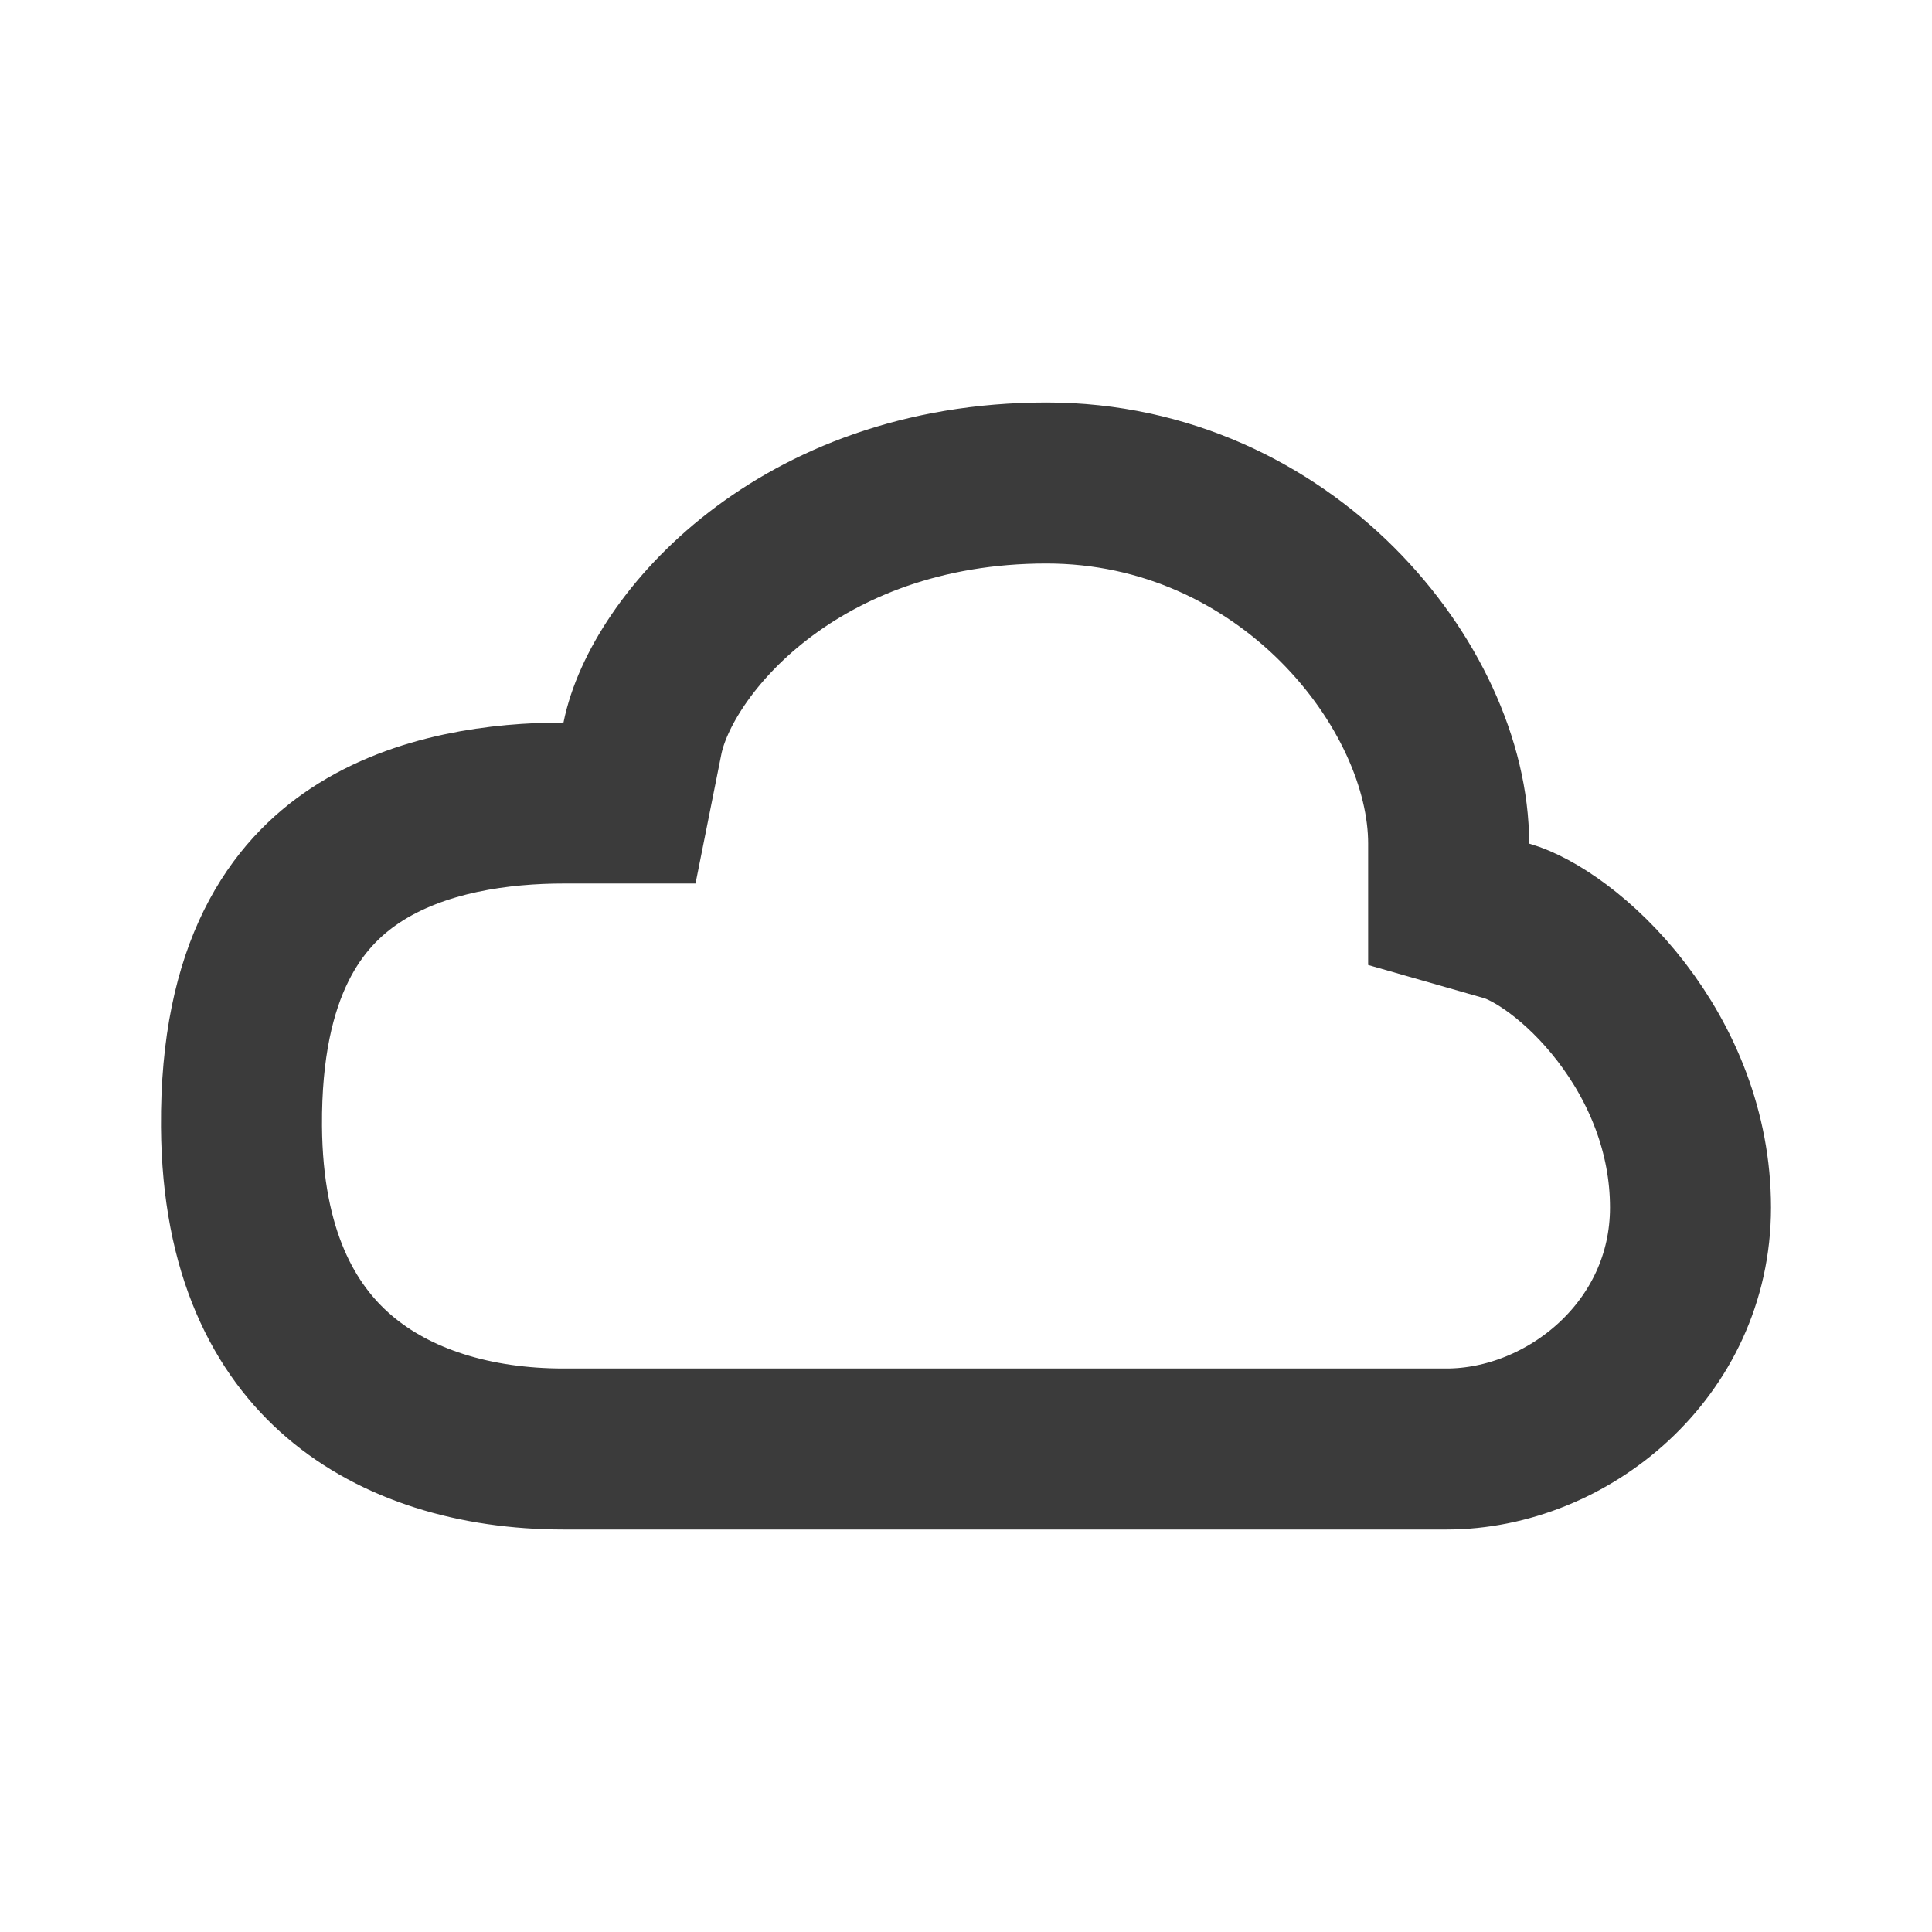
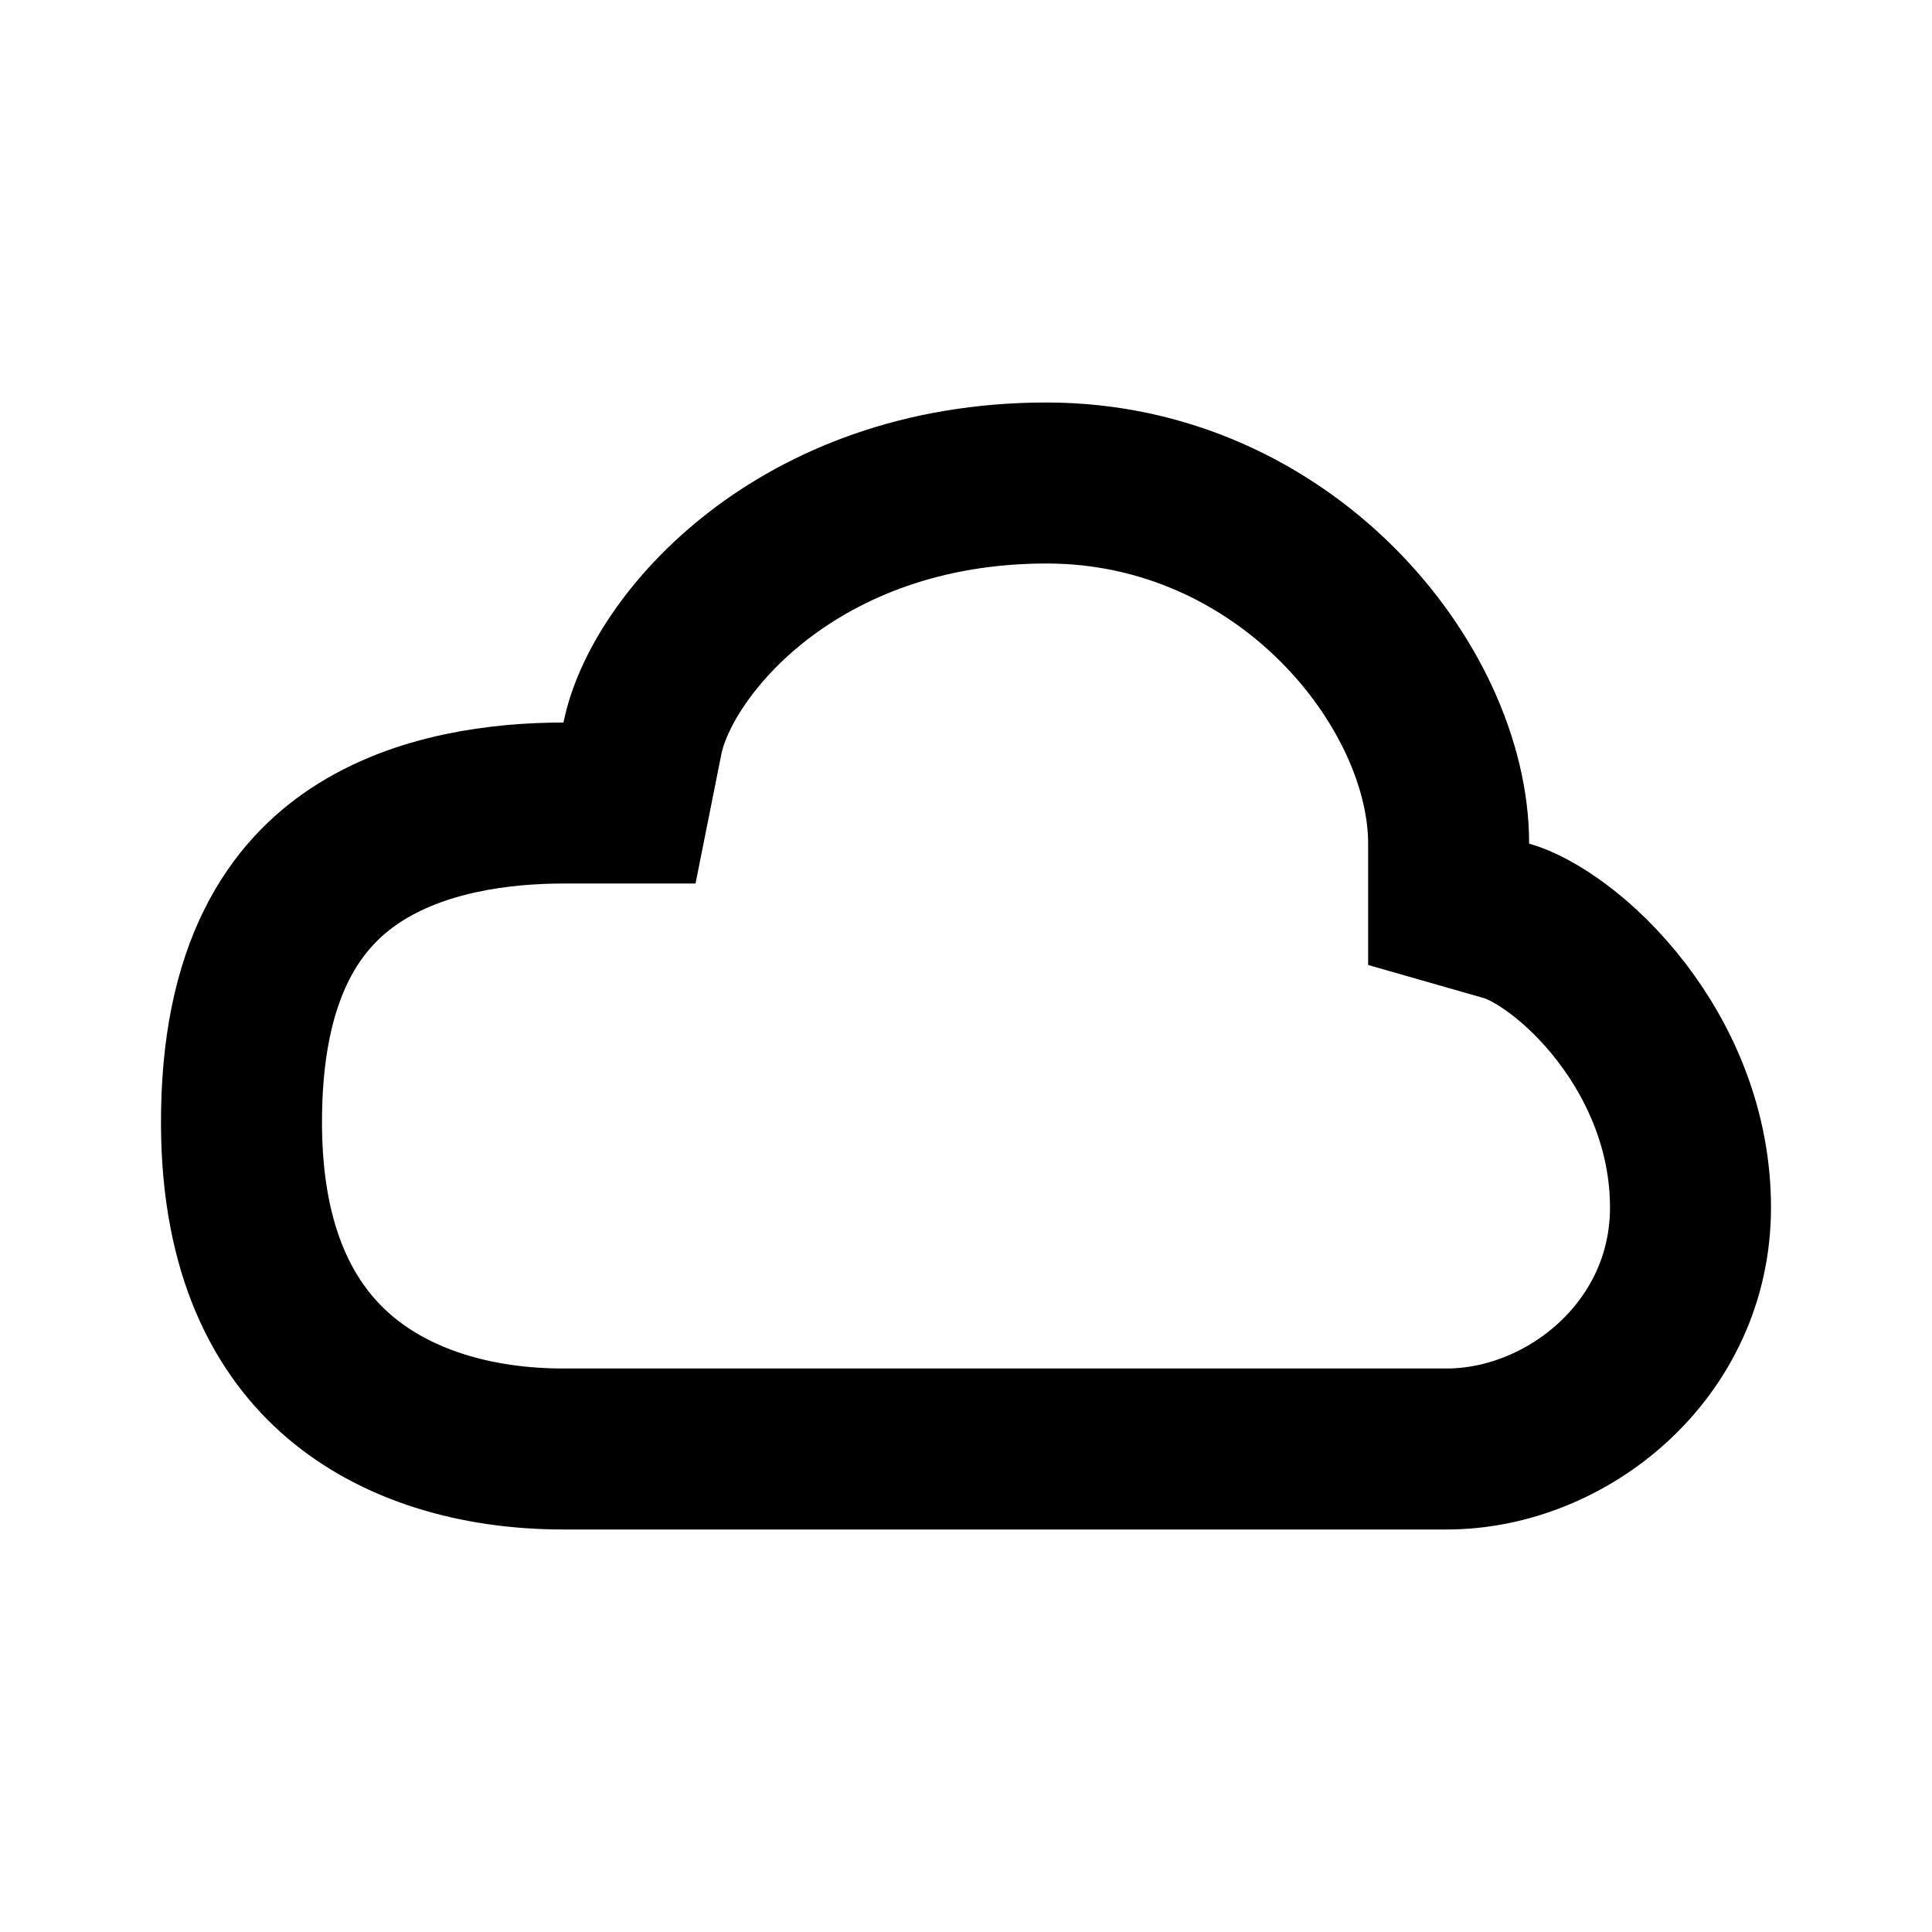
- <svg xmlns="http://www.w3.org/2000/svg" width="48" height="48" viewBox="0 0 48 48" fill="none">
-   <path d="M35.991 20.959V22.467L37.441 22.882C38.081 23.065 39.251 23.802 40.284 25.147C41.28 26.445 42 28.121 42 30C42 33.54 38.934 36 35.938 36H14C11.809 36 9.83 35.401 8.425 34.197C7.07 33.038 6.022 31.124 6 27.986C5.973 24.041 7.381 22.209 8.829 21.252C10.431 20.194 12.47 19.951 14 19.951H15.64L15.961 18.344C16.422 16.044 19.811 12 26 12C31.938 12 35.991 17.055 35.991 20.959Z" stroke="#3B3B3B" stroke-width="4" fill="none" />
+ <svg xmlns="http://www.w3.org/2000/svg" viewBox="0 0 48 48" fill="none">
+   <path d="M35.991 20.959V22.467L37.441 22.882C38.081 23.065 39.251 23.802 40.284 25.147C41.28 26.445 42 28.121 42 30C42 33.54 38.934 36 35.938 36H14C11.809 36 9.83 35.401 8.425 34.197C7.07 33.038 6.022 31.124 6 27.986C5.973 24.041 7.381 22.209 8.829 21.252C10.431 20.194 12.47 19.951 14 19.951H15.64L15.961 18.344C16.422 16.044 19.811 12 26 12C31.938 12 35.991 17.055 35.991 20.959Z" stroke="currentColor" stroke-width="4" fill="none" />
</svg>
